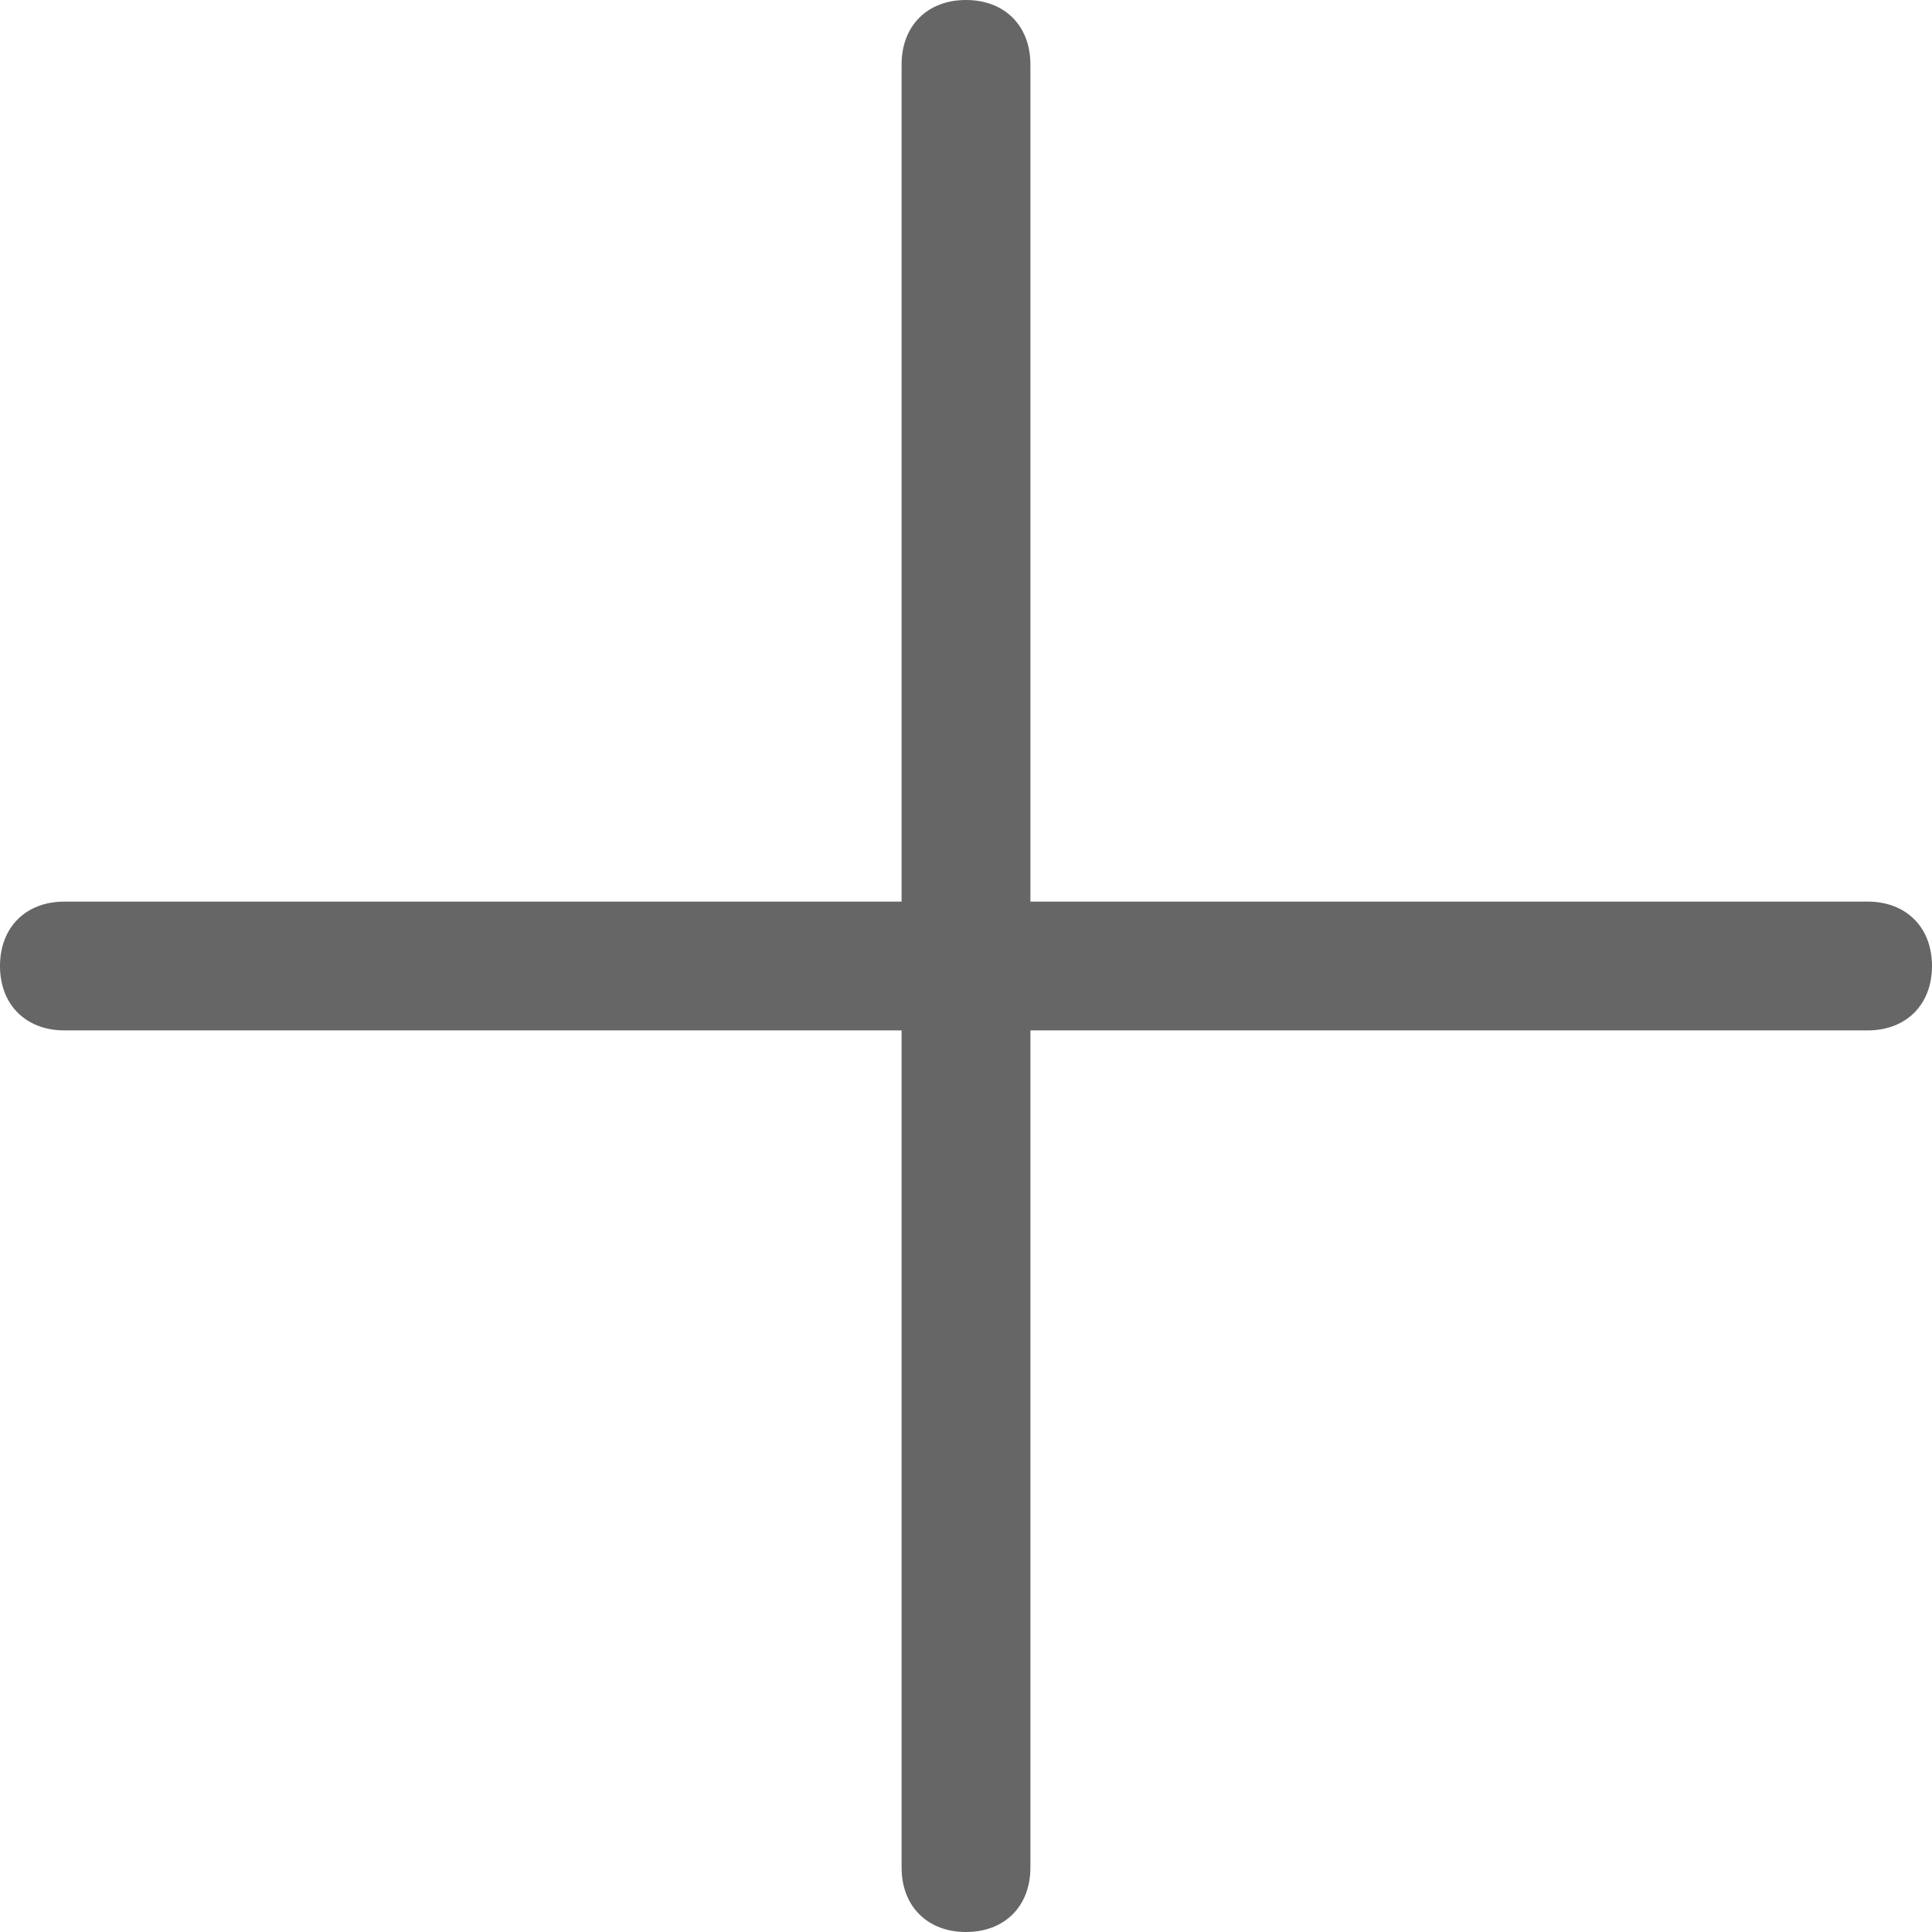
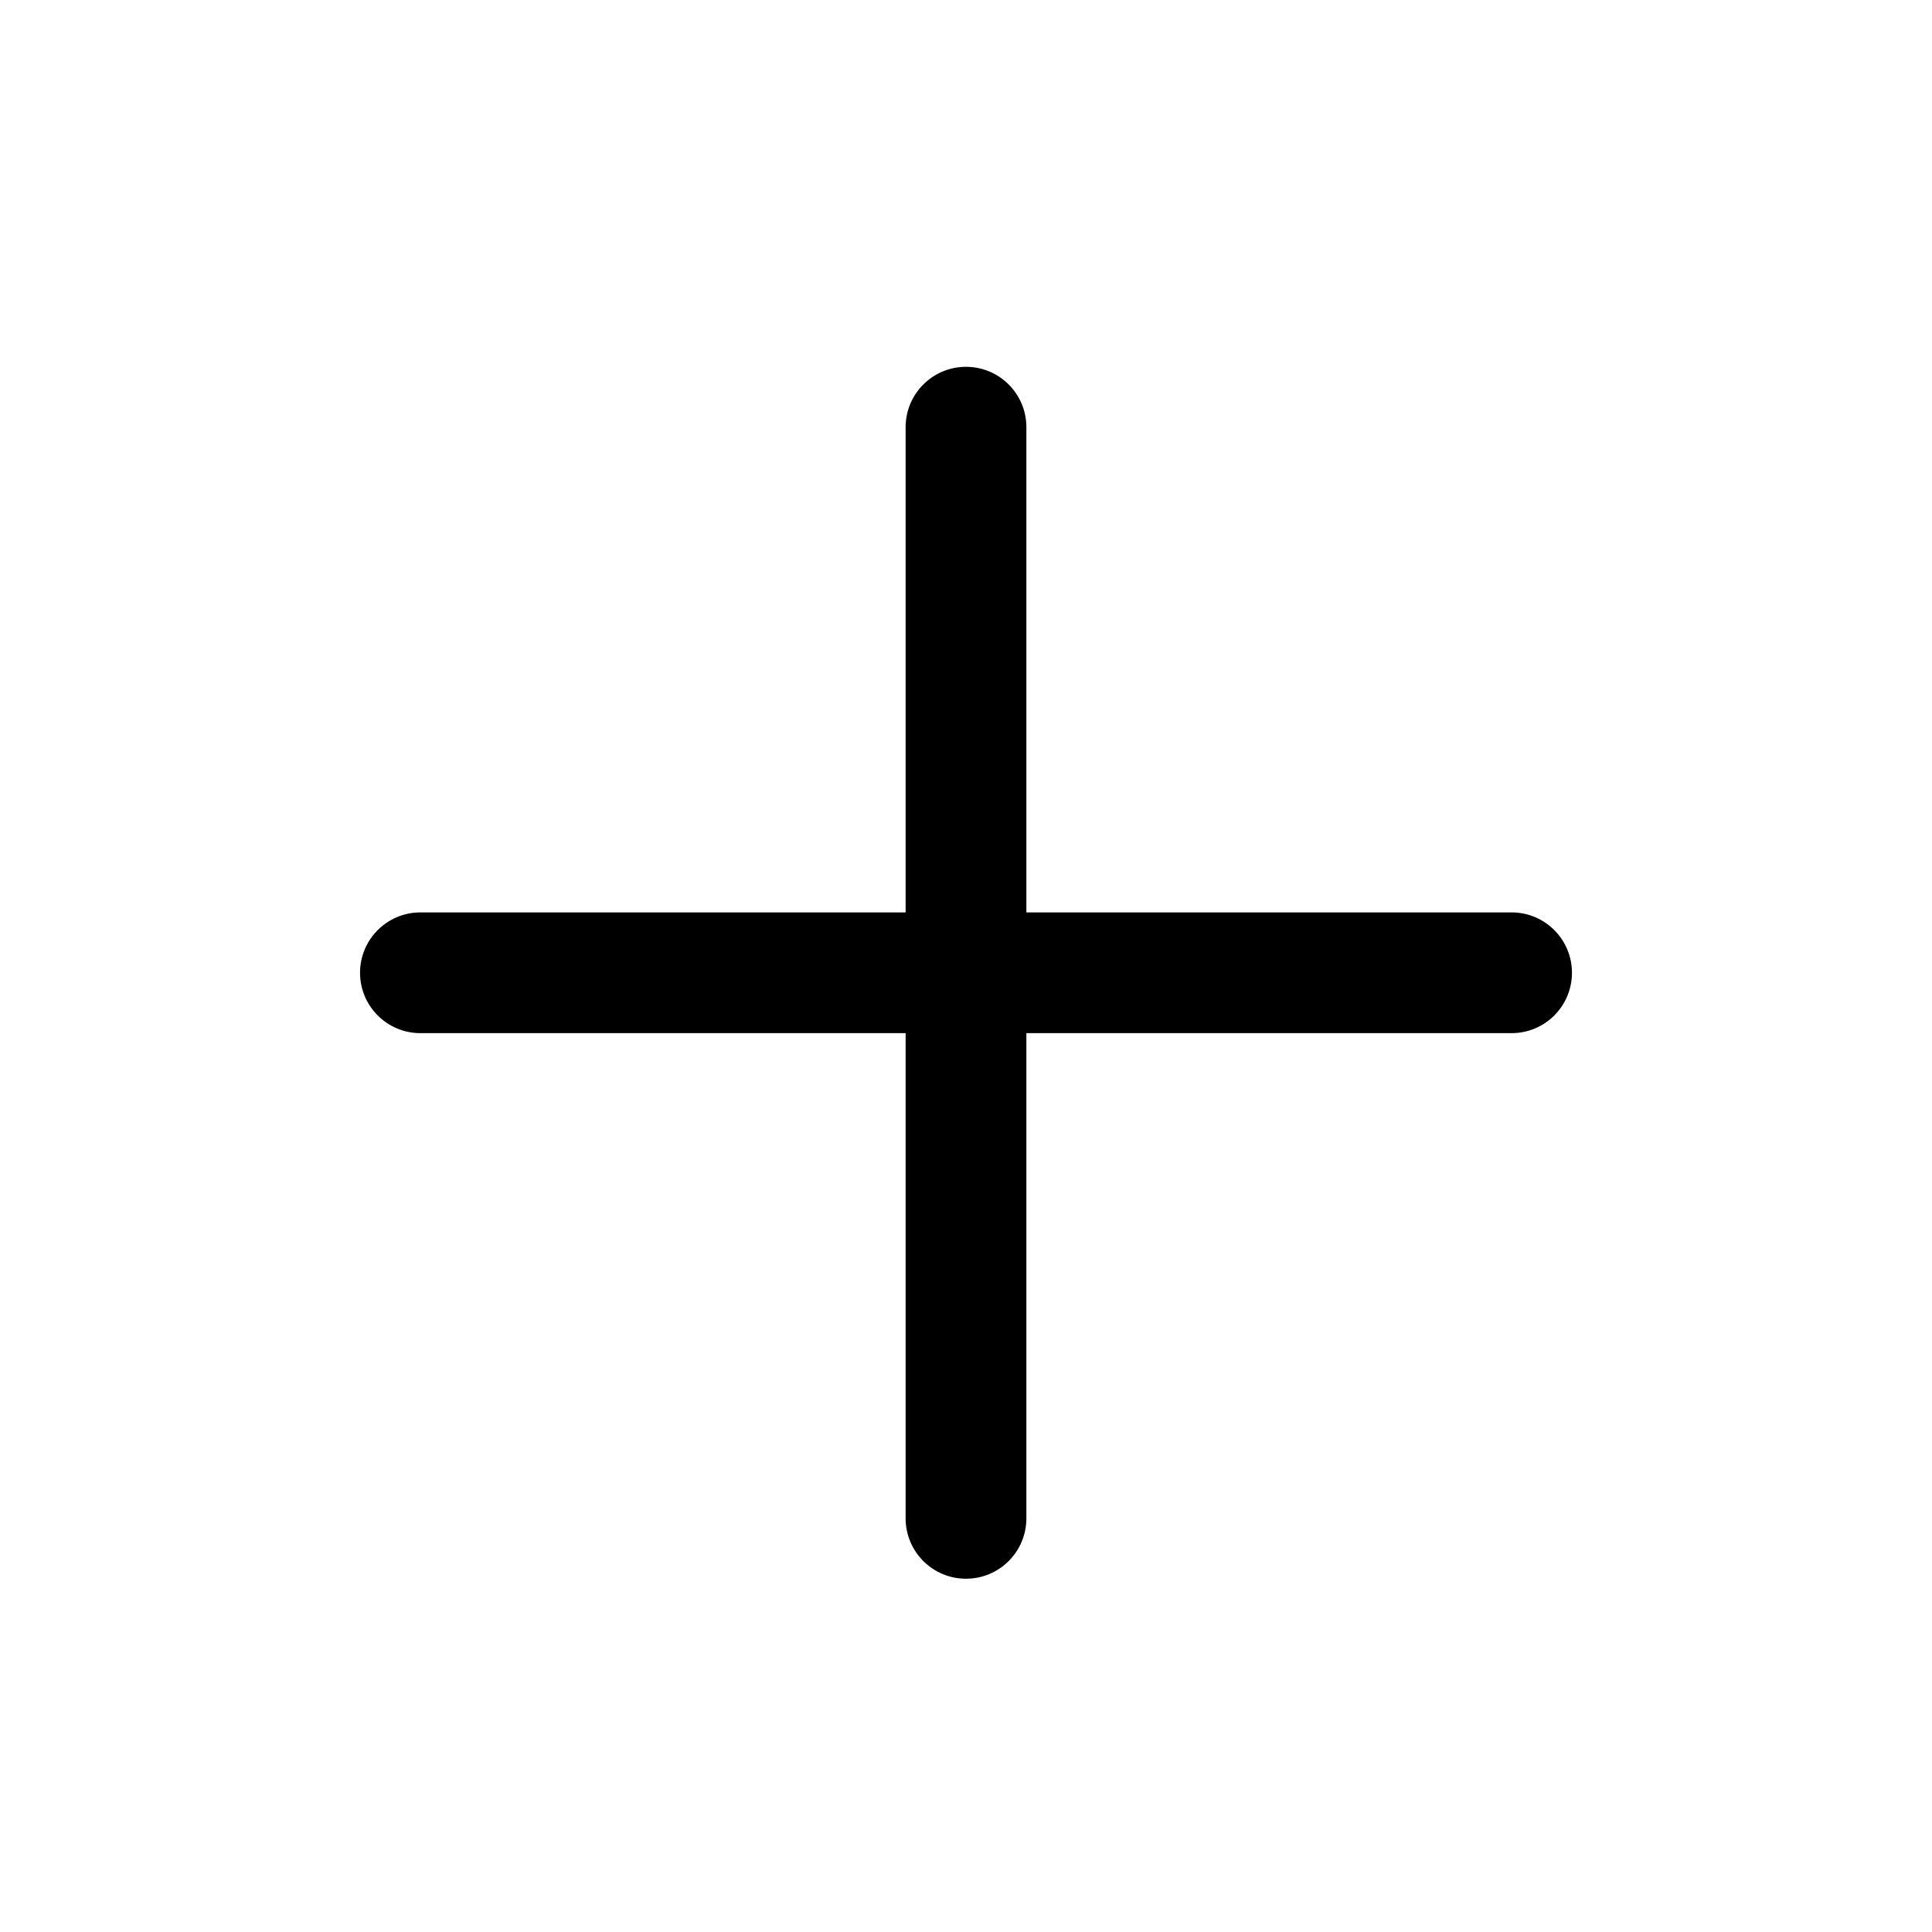
- <svg xmlns="http://www.w3.org/2000/svg" t="1688979332040" class="icon" viewBox="0 0 1024 1024" version="1.1" p-id="9932" width="200" height="200">
-   <path d="M34.133 477.867h955.733c20.48 0 34.133 13.653 34.133 34.133s-13.653 34.133-34.133 34.133H34.133c-20.48 0-34.133-13.653-34.133-34.133s13.653-34.133 34.133-34.133z" fill="#666666" p-id="9933" />
-   <path d="M546.133 34.133v955.733c0 20.48-13.653 34.133-34.133 34.133s-34.133-13.653-34.133-34.133V34.133c0-20.48 13.653-34.133 34.133-34.133s34.133 13.653 34.133 34.133z" fill="#666666" p-id="9934" />
+ <svg xmlns="http://www.w3.org/2000/svg" t="1689147231137" class="icon" viewBox="0 0 1024 1024" version="1.1" p-id="1450" width="200" height="200">
+   <path d="M801.171 483.589H544V226.418c0-17.673-14.327-32-32-32s-32 14.327-32 32v257.171H222.83c-17.673 0-32 14.327-32 32s14.327 32 32 32H480v257.17c0 17.673 14.327 32 32 32s32-14.327 32-32v-257.17h257.171c17.673 0 32-14.327 32-32s-14.327-32-32-32z" fill="" p-id="1451" />
</svg>
